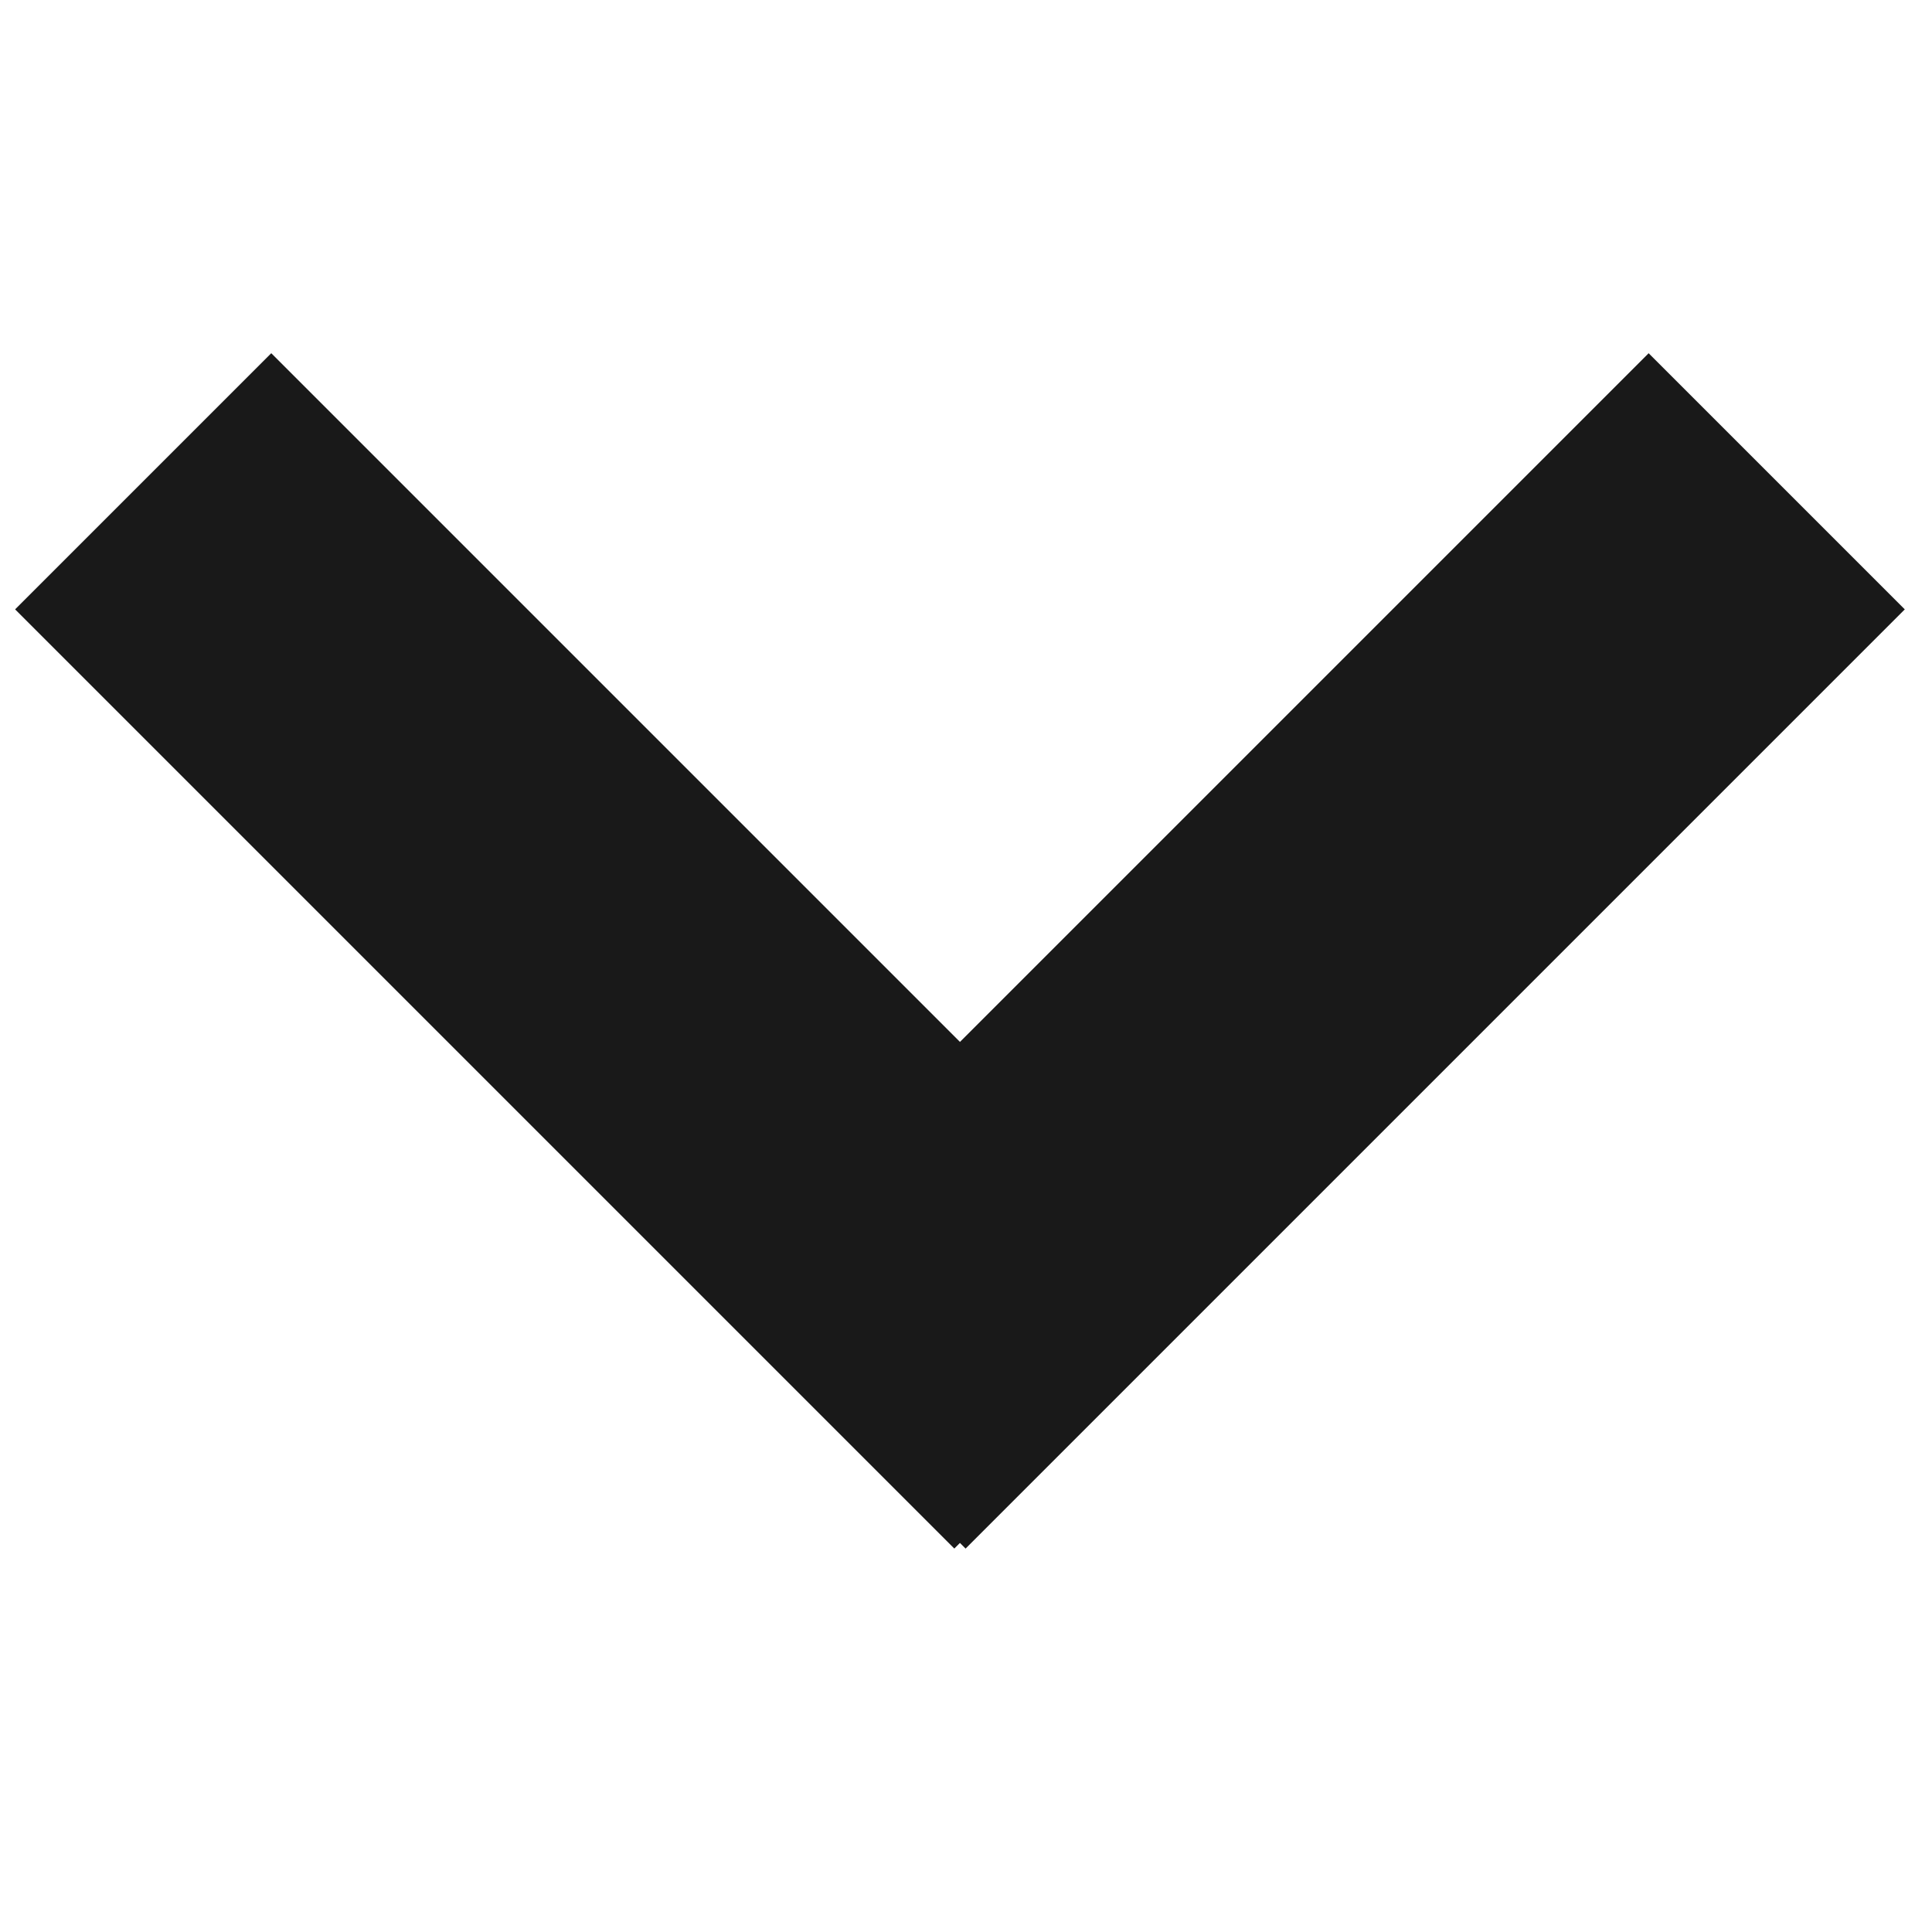
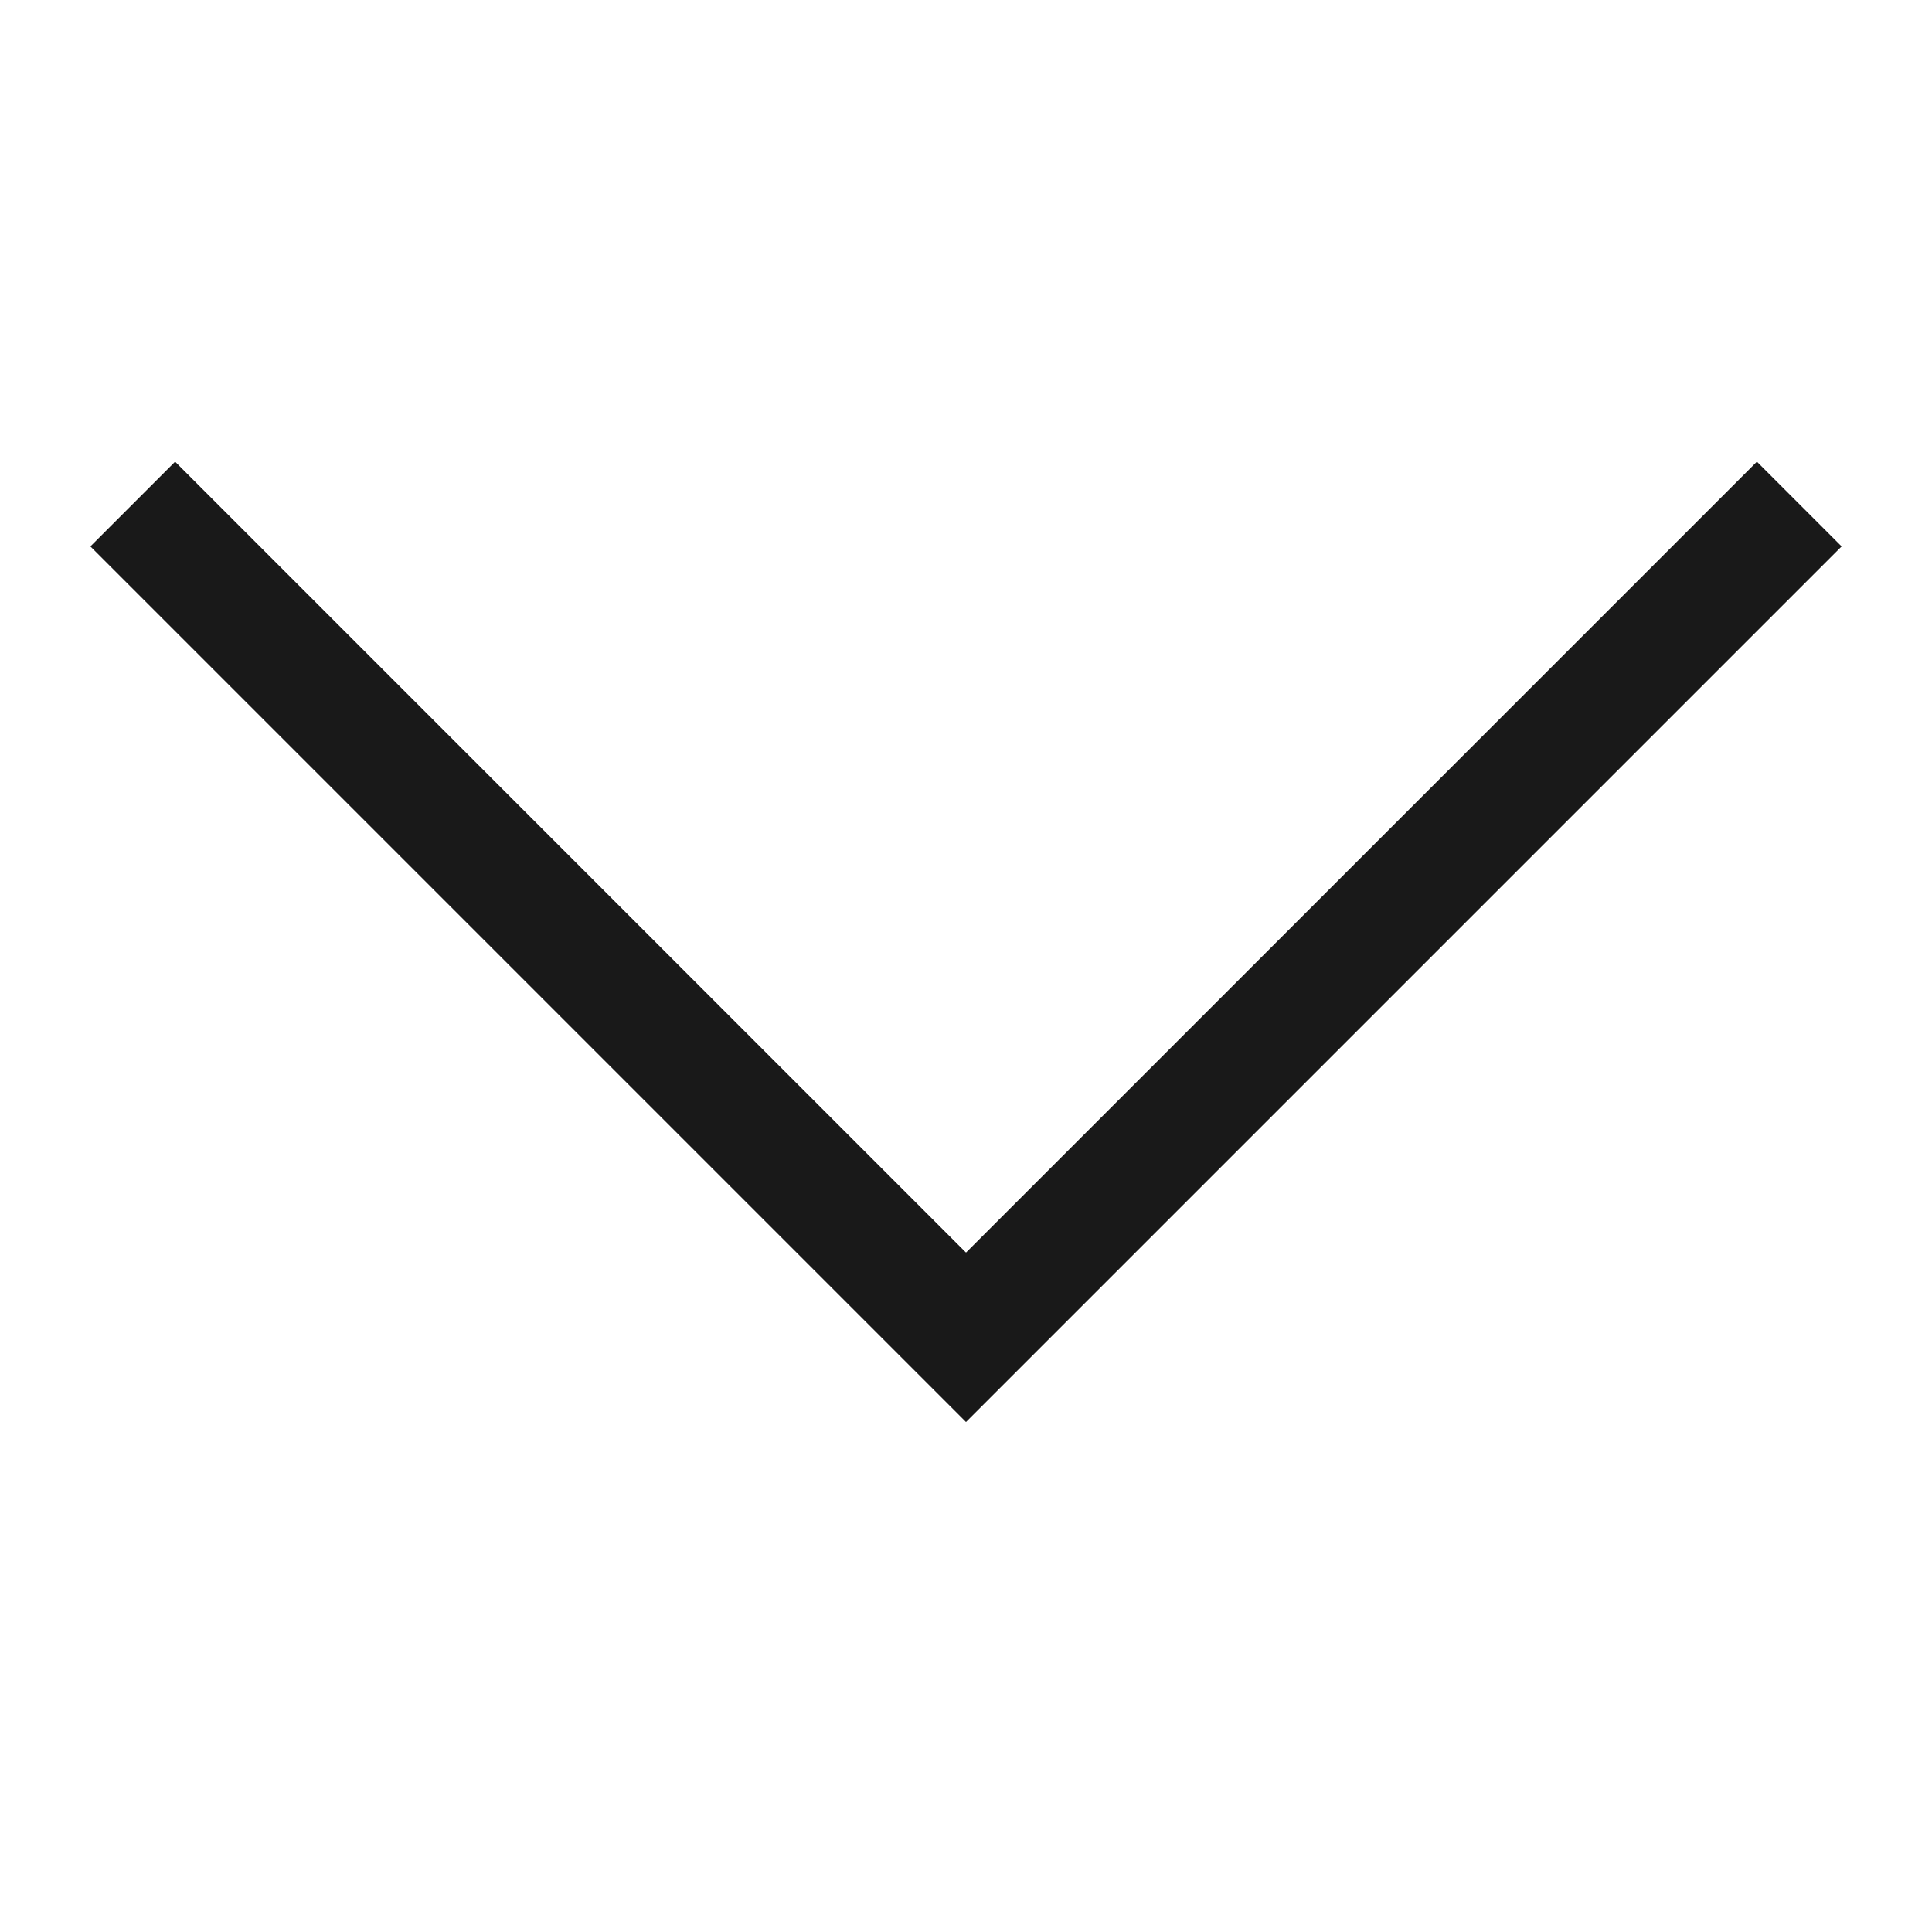
- <svg xmlns="http://www.w3.org/2000/svg" version="1.1" id="Layer_1" x="0px" y="0px" viewBox="0 0 64 64" style="enable-background:new 0 0 64 64;" xml:space="preserve">
+ <svg xmlns="http://www.w3.org/2000/svg" xmlns:xlink="http://www.w3.org/1999/xlink" version="1.1" id="Layer_1" x="0px" y="0px" viewBox="0 0 64 64" style="enable-background:new 0 0 64 64;" xml:space="preserve">
  <style type="text/css">
- 	.st0{fill:#191919;}
+ 	.st0{clip-path:url(#SVGID_2_);fill:#191919;}
</style>
-   <rect x="14.3" y="9.5" transform="matrix(0.7071 -0.7071 0.7071 0.7071 -16.3283 23.5798)" class="st0" width="12" height="44" />
-   <rect x="21.3" y="25.5" transform="matrix(0.7071 -0.7071 0.7071 0.7071 -9.5913 39.8437)" class="st0" width="44" height="12" />
+   <g>
+     <defs>
+       <polygon id="SVGID_1_" points="32,47.1 3,18.1 5.8,15.3 32,41.5 58.2,15.3 61,18.1   " />
+     </defs>
+     <use xlink:href="#SVGID_1_" style="overflow:visible;fill:#191919;" />
+     <clipPath id="SVGID_2_">
+       <use xlink:href="#SVGID_1_" style="overflow:visible;" />
+     </clipPath>
+     <rect class="st0" width="64" height="64" />
+   </g>
</svg>
